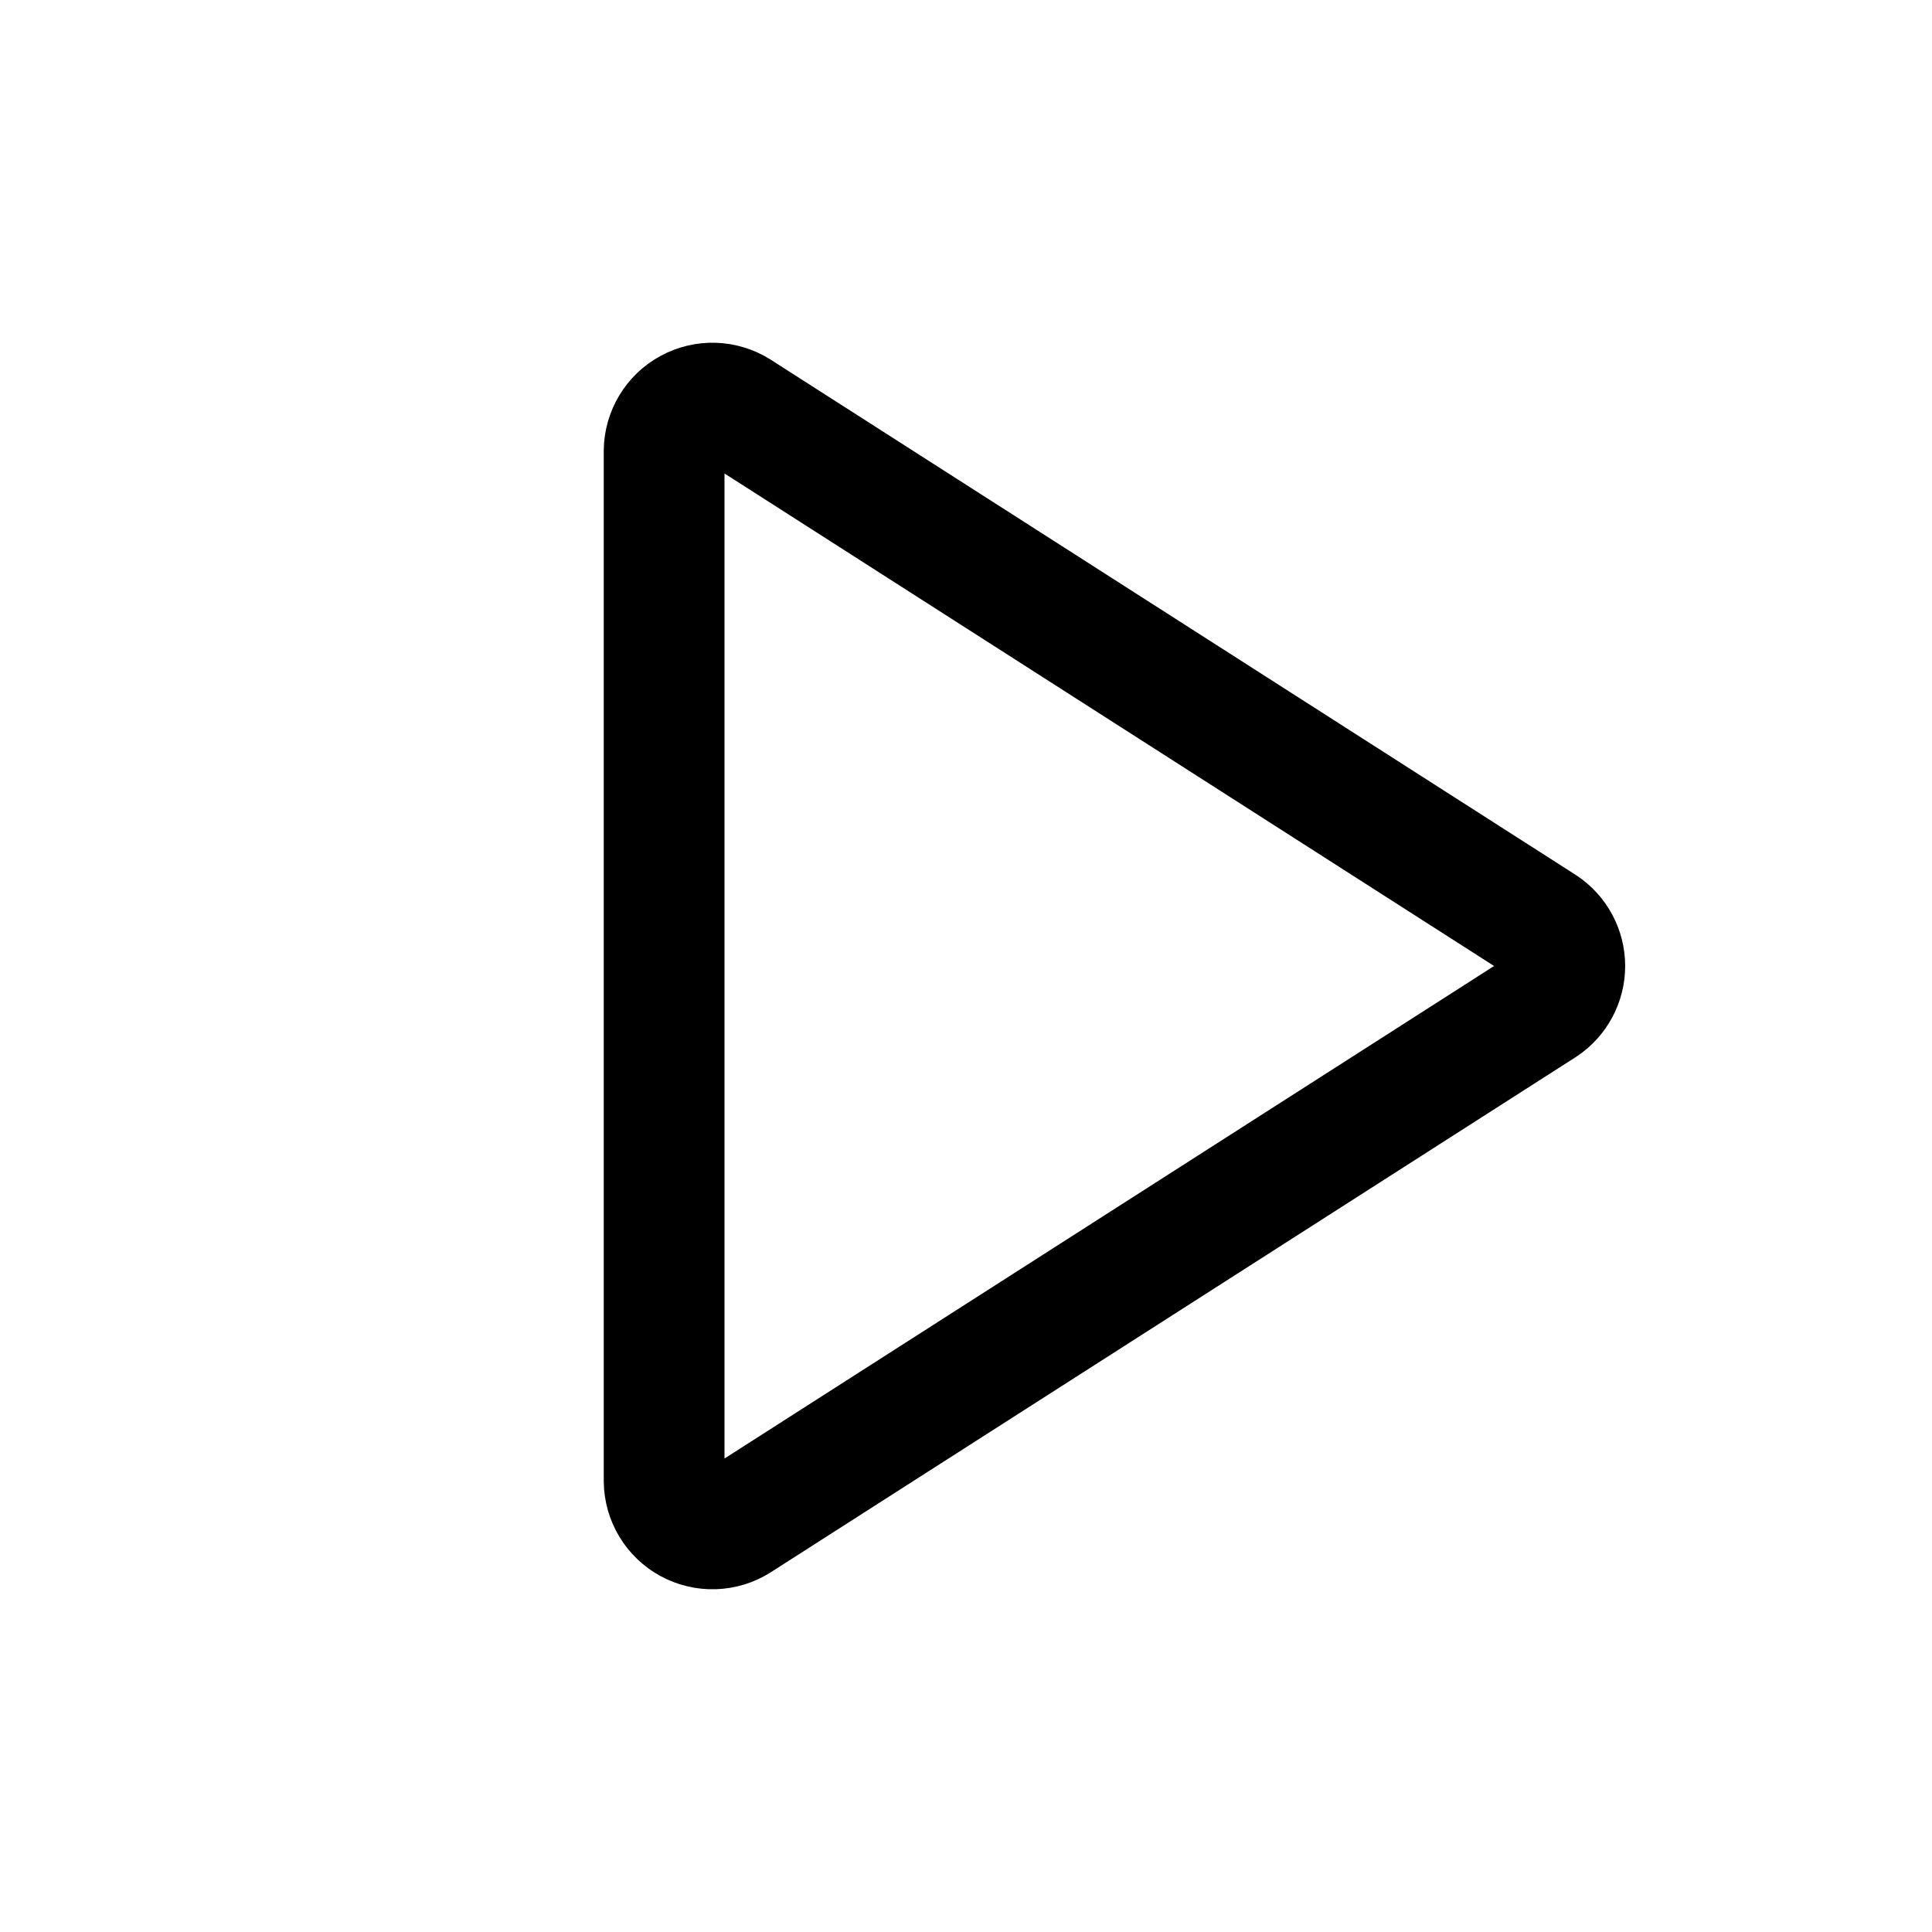
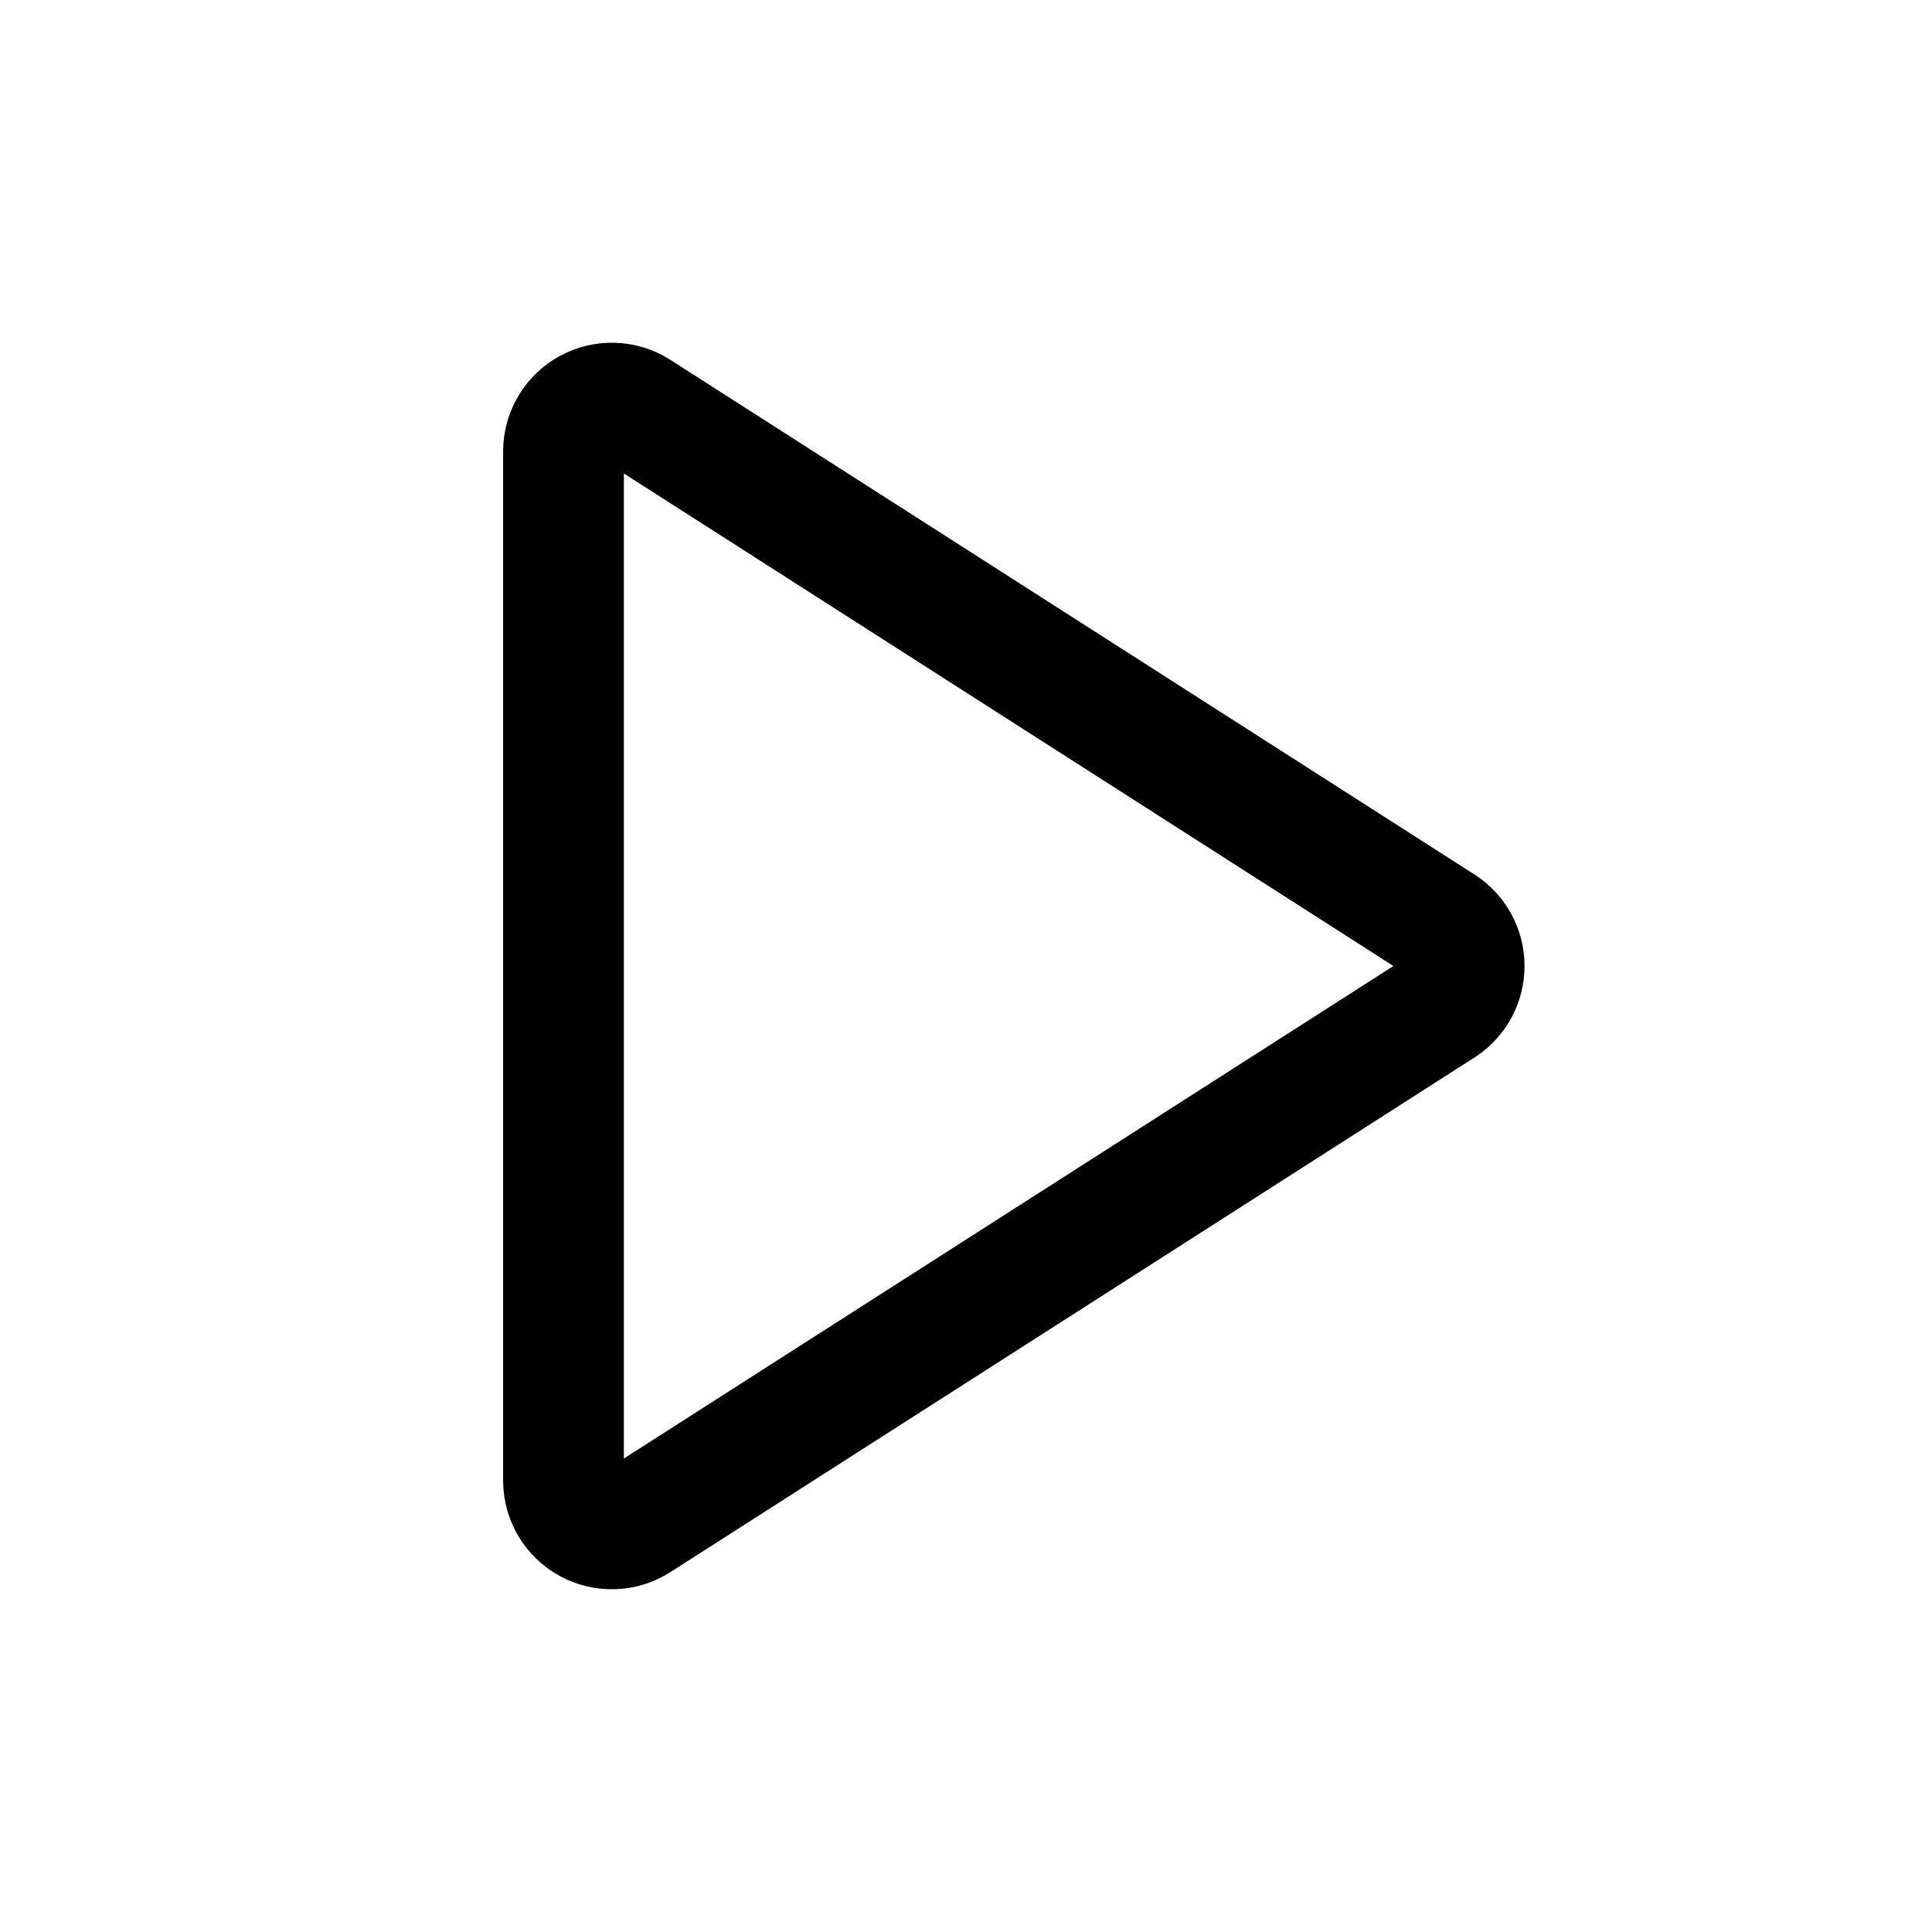
<svg xmlns="http://www.w3.org/2000/svg" viewBox="0 0 24 24" fill="none" stroke="currentColor" stroke-width="1.5" stroke-linecap="round" stroke-linejoin="round">
-   <path d="M8.25 5.6v12.8a.6.6 0 0 0 .92.5l10-6.4a.6.6 0 0 0 0-1l-10-6.4a.6.6 0 0 0-.92.5z" />
+   <path d="M7 5.6v12.8a.6.6 0 0 0 .92.5l10-6.4a.6.6 0 0 0 0-1l-10-6.4a.6.6 0 0 0-.92.5z" />
</svg>
